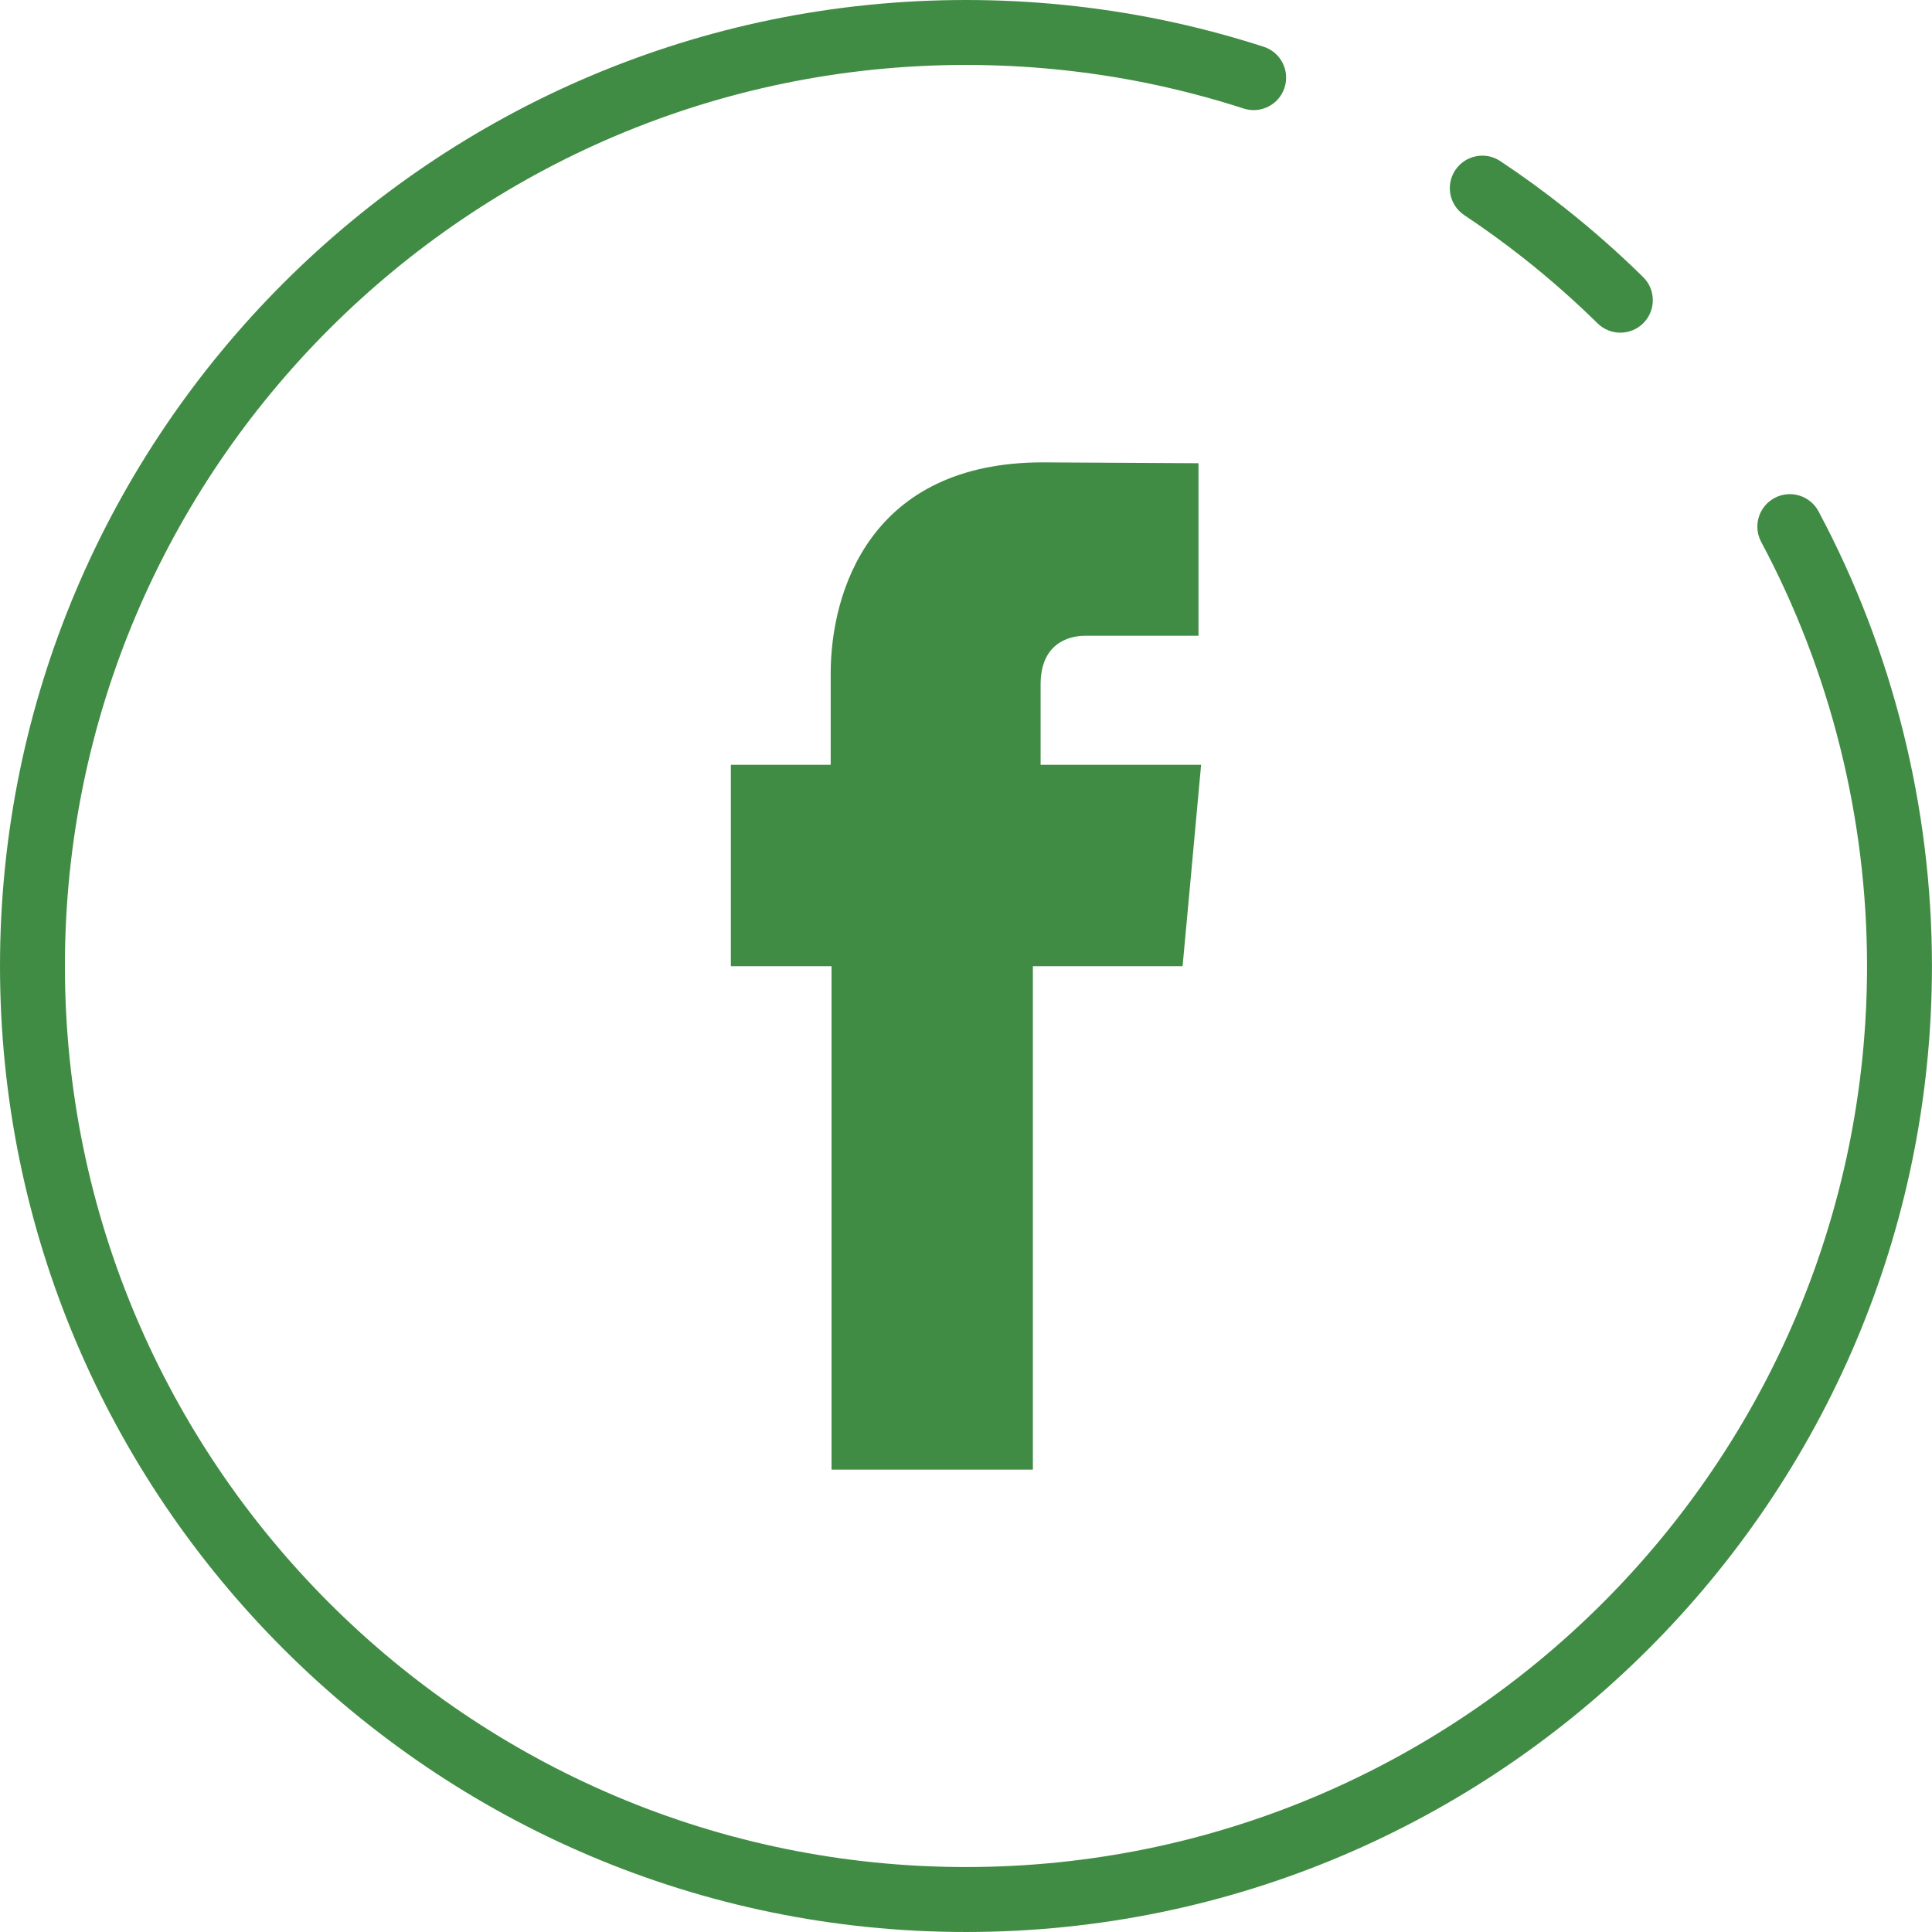
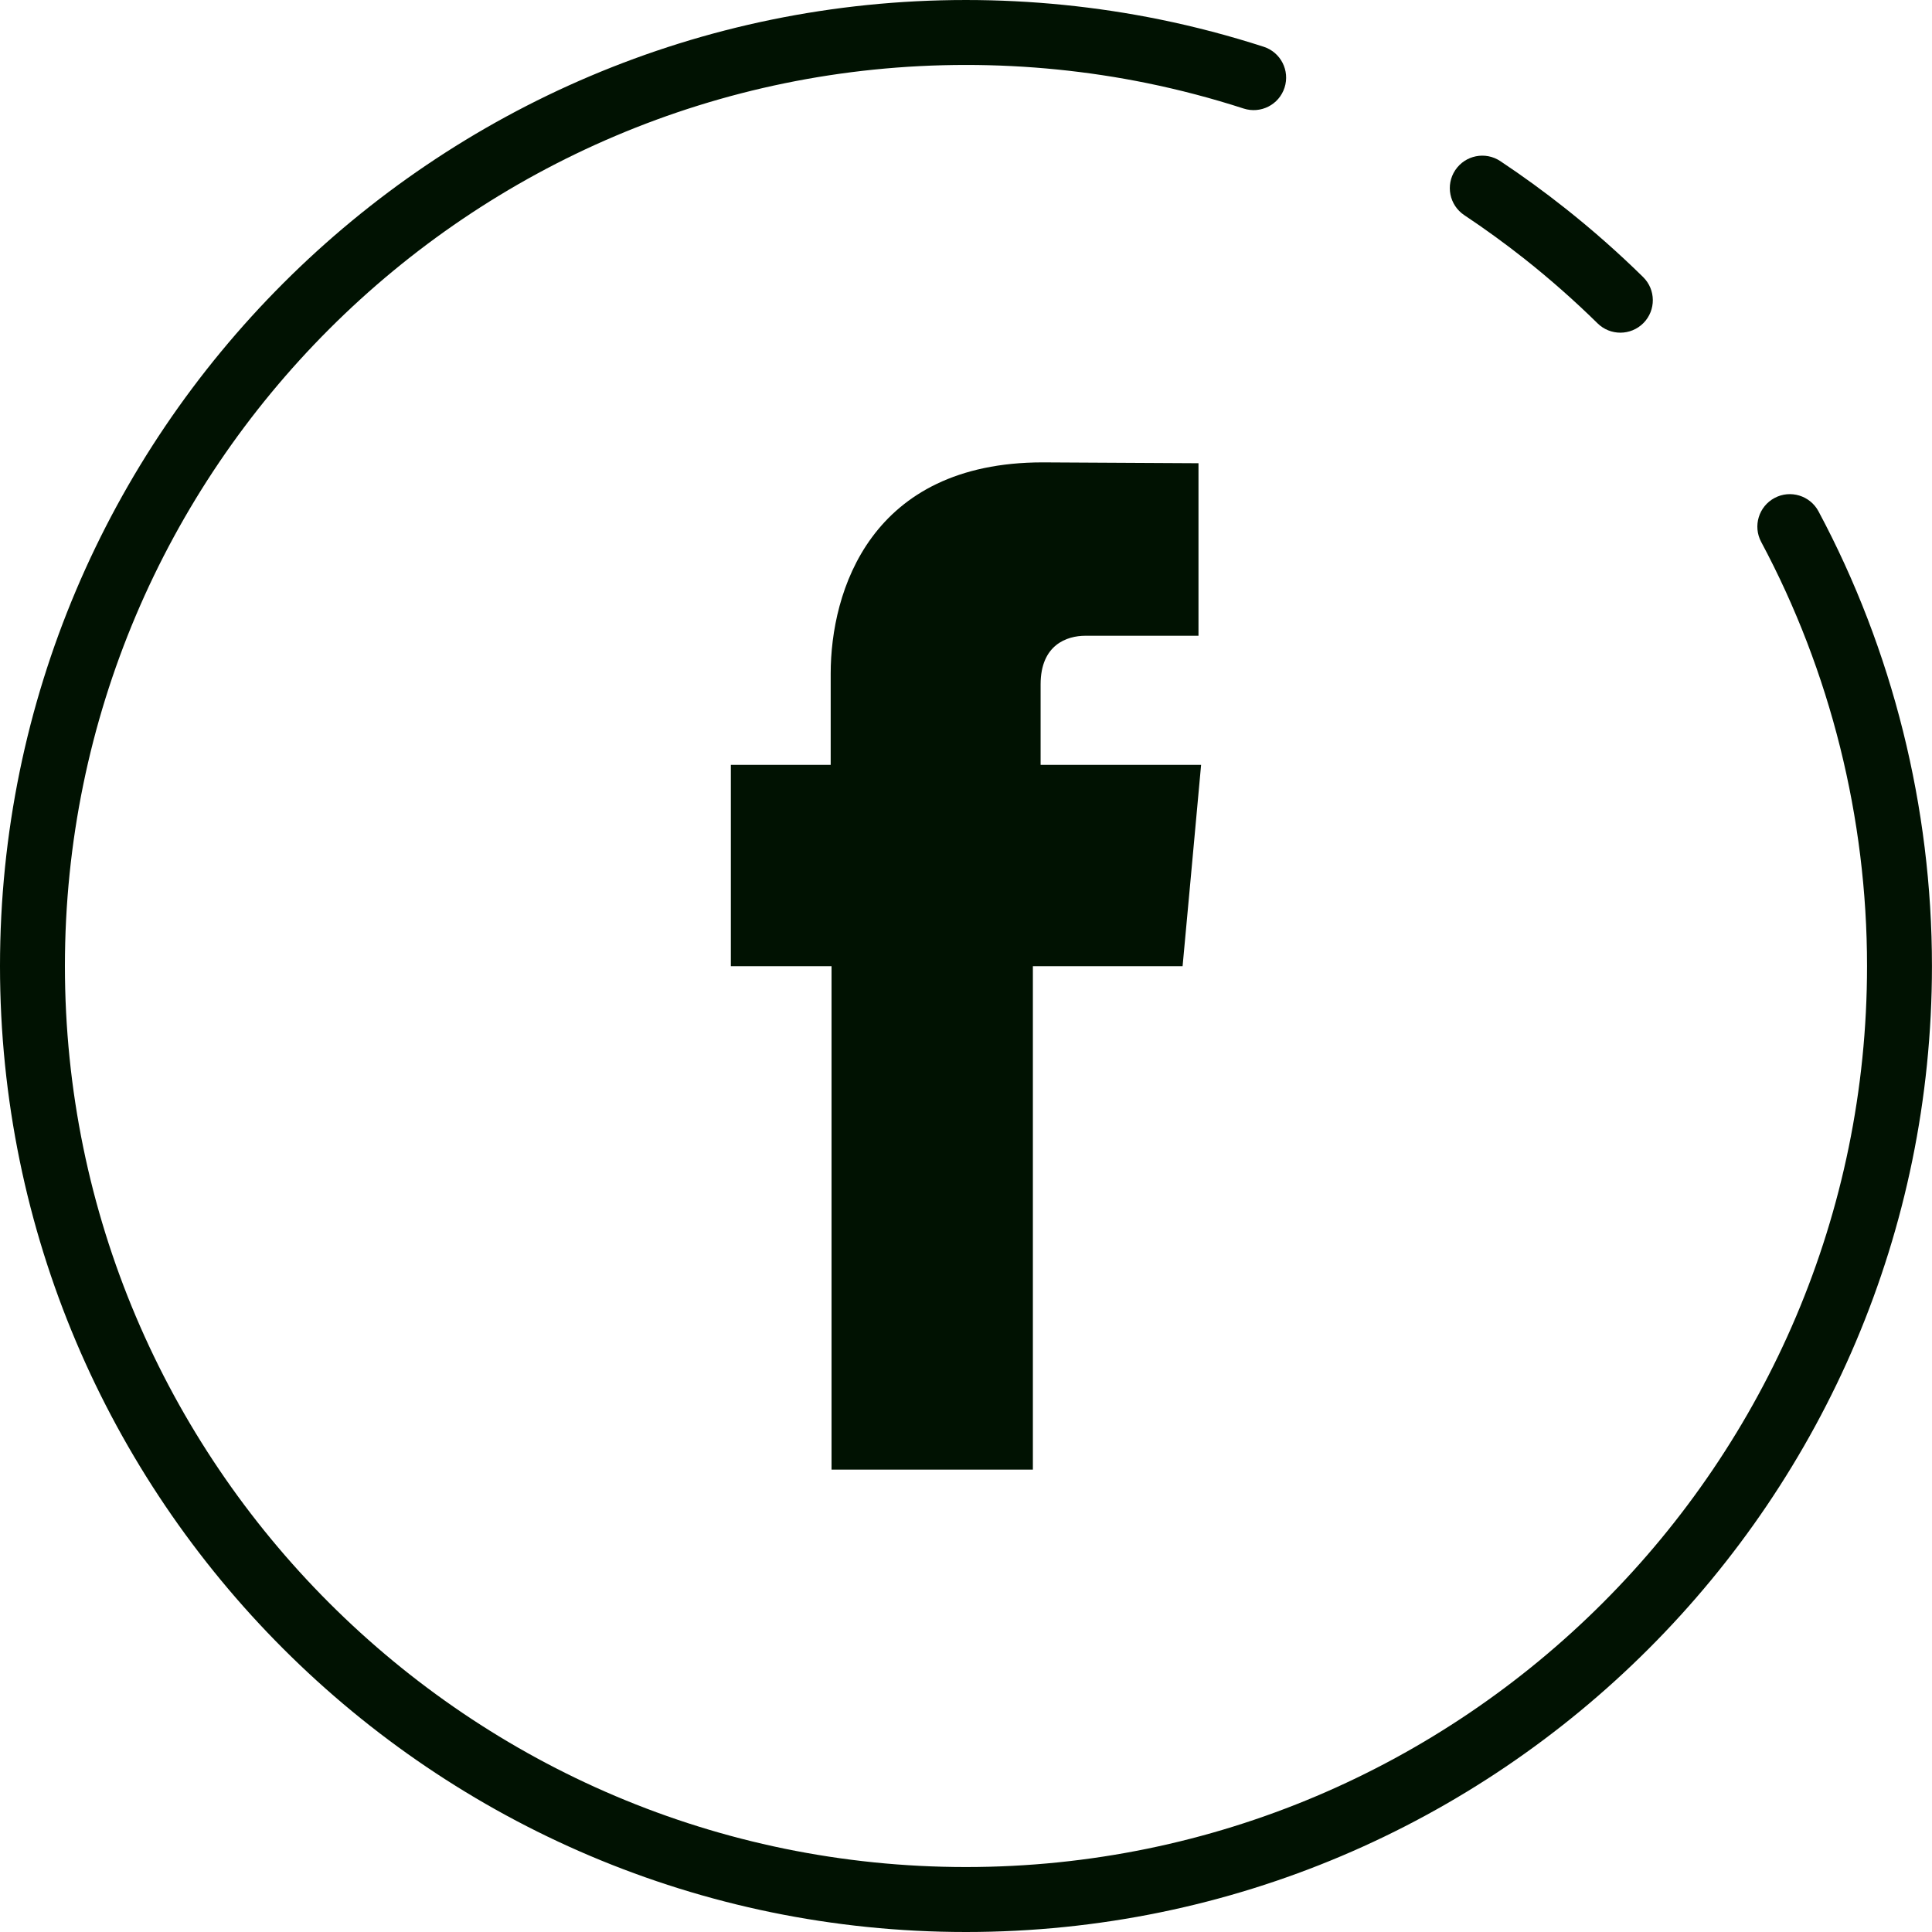
<svg xmlns="http://www.w3.org/2000/svg" width="29.45mm" height="29.451mm" viewBox="0 0 29.45 29.451" version="1.1" id="svg1" xml:space="preserve">
  <defs id="defs1">
    <clipPath clipPathUnits="userSpaceOnUse" id="clipPath3">
      <path d="M 0,500 H 500 V 0 H 0 Z" transform="translate(-102.0825,-332.7256)" id="path3" />
    </clipPath>
    <clipPath clipPathUnits="userSpaceOnUse" id="clipPath5">
      <path d="M 0,500 H 500 V 0 H 0 Z" transform="translate(-87.458,-304.5176)" id="path5" />
    </clipPath>
    <clipPath clipPathUnits="userSpaceOnUse" id="clipPath7">
      <path d="M 0,500 H 500 V 0 H 0 Z" transform="translate(-115.7339,-373.6255)" id="path7" />
    </clipPath>
    <clipPath clipPathUnits="userSpaceOnUse" id="clipPath33">
      <path d="M 0,500 H 500 V 0 H 0 Z" transform="translate(-322.8379,-354.293)" id="path33" />
    </clipPath>
    <clipPath clipPathUnits="userSpaceOnUse" id="clipPath35">
      <path d="M 0,500 H 500 V 0 H 0 Z" transform="translate(-303.9482,-304.5176)" id="path35" />
    </clipPath>
    <clipPath clipPathUnits="userSpaceOnUse" id="clipPath37">
      <path d="M 0,500 H 500 V 0 H 0 Z" transform="translate(-332.2246,-373.6255)" id="path37" />
    </clipPath>
    <clipPath clipPathUnits="userSpaceOnUse" id="clipPath45">
      <path d="M 0,500 H 500 V 0 H 0 Z" transform="translate(-198.8945,-354.9512)" id="path45" />
    </clipPath>
    <clipPath clipPathUnits="userSpaceOnUse" id="clipPath47">
      <path d="M 0,500 H 500 V 0 H 0 Z" transform="translate(-195.6689,-304.5176)" id="path47" />
    </clipPath>
    <clipPath clipPathUnits="userSpaceOnUse" id="clipPath49">
      <path d="M 0,500 H 500 V 0 H 0 Z" transform="translate(-223.9453,-373.6255)" id="path49" />
    </clipPath>
    <clipPath clipPathUnits="userSpaceOnUse" id="clipPath39">
      <path d="M 0,500 H 500 V 0 H 0 Z" transform="translate(-434.1865,-246.8271)" id="path39" />
    </clipPath>
    <clipPath clipPathUnits="userSpaceOnUse" id="clipPath41">
      <path d="M 0,500 H 500 V 0 H 0 Z" transform="translate(-412.4619,-191.8135)" id="path41" />
    </clipPath>
    <clipPath clipPathUnits="userSpaceOnUse" id="clipPath43">
      <path d="M 0,500 H 500 V 0 H 0 Z" transform="translate(-440.7373,-260.9199)" id="path43" />
    </clipPath>
  </defs>
-   <g id="layer1" transform="translate(-113.7411,-117.371)">
-     <g id="layer1-3" transform="translate(7.039267,57.83973)">
-       <path id="path44" d="m 0,0 v 3.477 c 0,1.71 1.134,2.101 1.934,2.101 h 4.888 v 7.455 L 0.093,13.07 c -7.454,0 -9.164,-5.578 -9.164,-9.129 V 0 h -4.314 v -5.261 -3.44 h 4.351 v -21.753 h 8.7 V -8.701 H 6.135 L 6.451,-5.28 6.935,0 Z" style="fill:#418c44;fill-opacity:1;fill-rule:evenodd;stroke:none" transform="matrix(0.3527778,0,0,-0.3527778,122.5647,71.19034)" clip-path="url(#clipPath45)" />
-       <path id="path46" d="m 0,0 c -23.016,0 -41.74,18.726 -41.74,41.741 0,23.016 18.724,41.742 41.74,41.742 2.823,0 5.644,-0.284 8.387,-0.843 1.509,-0.308 3.014,-0.704 4.476,-1.177 0.738,-0.238 1.142,-1.029 0.903,-1.767 -0.238,-0.737 -1.027,-1.141 -1.767,-0.903 -1.361,0.441 -2.767,0.811 -4.173,1.098 C 5.268,80.413 2.635,80.677 0,80.677 -21.469,80.677 -38.935,63.21 -38.935,41.741 -38.935,20.272 -21.469,2.807 0,2.807 c 21.47,0 38.936,17.465 38.936,38.934 0,6.392 -1.582,12.729 -4.574,18.325 -0.365,0.684 -0.106,1.534 0.577,1.899 0.68,0.365 1.533,0.108 1.899,-0.576 3.208,-6.002 4.903,-12.796 4.903,-19.648 C 41.741,18.726 23.016,0 0,0" style="fill:#418c44;fill-opacity:1;fill-rule:nonzero;stroke:none" transform="matrix(0.3527778,0,0,-0.3527778,121.4268,88.9822)" clip-path="url(#clipPath47)" />
-       <path id="path48" d="m 0,0 c -0.355,0 -0.711,0.134 -0.983,0.402 -0.996,0.979 -2.056,1.914 -3.148,2.779 -0.842,0.666 -1.721,1.304 -2.612,1.897 -0.645,0.429 -0.82,1.3 -0.391,1.945 0.431,0.646 1.302,0.82 1.946,0.391 C -4.233,6.779 -3.292,6.095 -2.391,5.381 -1.22,4.455 -0.084,3.453 0.984,2.403 1.536,1.86 1.544,0.972 1.001,0.419 0.727,0.14 0.362,0 0,0" style="fill:#418c44;fill-opacity:1;fill-rule:nonzero;stroke:none" transform="matrix(0.3527778,0,0,-0.3527778,131.4021,64.60246)" clip-path="url(#clipPath49)" />
+   <g id="layer1" transform="translate(-90.16073,-133.5979)">
+     <g id="layer1-3" transform="translate(-16.54111,74.0667)" style="fill:#011202;fill-opacity:1">
+       <path id="path44" d="m 0,0 v 3.477 c 0,1.71 1.134,2.101 1.934,2.101 h 4.888 v 7.455 L 0.093,13.07 c -7.454,0 -9.164,-5.578 -9.164,-9.129 V 0 h -4.314 v -5.261 -3.44 h 4.351 v -21.753 h 8.7 V -8.701 H 6.135 L 6.451,-5.28 6.935,0 Z" style="fill:#011202;fill-opacity:1;fill-rule:evenodd;stroke:none" transform="matrix(0.3527778,0,0,-0.3527778,122.5647,71.19034)" clip-path="url(#clipPath45)" />
+       <path id="path46" d="m 0,0 c -23.016,0 -41.74,18.726 -41.74,41.741 0,23.016 18.724,41.742 41.74,41.742 2.823,0 5.644,-0.284 8.387,-0.843 1.509,-0.308 3.014,-0.704 4.476,-1.177 0.738,-0.238 1.142,-1.029 0.903,-1.767 -0.238,-0.737 -1.027,-1.141 -1.767,-0.903 -1.361,0.441 -2.767,0.811 -4.173,1.098 C 5.268,80.413 2.635,80.677 0,80.677 -21.469,80.677 -38.935,63.21 -38.935,41.741 -38.935,20.272 -21.469,2.807 0,2.807 c 21.47,0 38.936,17.465 38.936,38.934 0,6.392 -1.582,12.729 -4.574,18.325 -0.365,0.684 -0.106,1.534 0.577,1.899 0.68,0.365 1.533,0.108 1.899,-0.576 3.208,-6.002 4.903,-12.796 4.903,-19.648 C 41.741,18.726 23.016,0 0,0" style="fill:#011202;fill-opacity:1;fill-rule:nonzero;stroke:none" transform="matrix(0.3527778,0,0,-0.3527778,121.4268,88.9822)" clip-path="url(#clipPath47)" />
+       <path id="path48" d="m 0,0 c -0.355,0 -0.711,0.134 -0.983,0.402 -0.996,0.979 -2.056,1.914 -3.148,2.779 -0.842,0.666 -1.721,1.304 -2.612,1.897 -0.645,0.429 -0.82,1.3 -0.391,1.945 0.431,0.646 1.302,0.82 1.946,0.391 C -4.233,6.779 -3.292,6.095 -2.391,5.381 -1.22,4.455 -0.084,3.453 0.984,2.403 1.536,1.86 1.544,0.972 1.001,0.419 0.727,0.14 0.362,0 0,0" style="fill:#011202;fill-opacity:1;fill-rule:nonzero;stroke:none" transform="matrix(0.3527778,0,0,-0.3527778,131.4021,64.60246)" clip-path="url(#clipPath49)" />
    </g>
  </g>
</svg>
